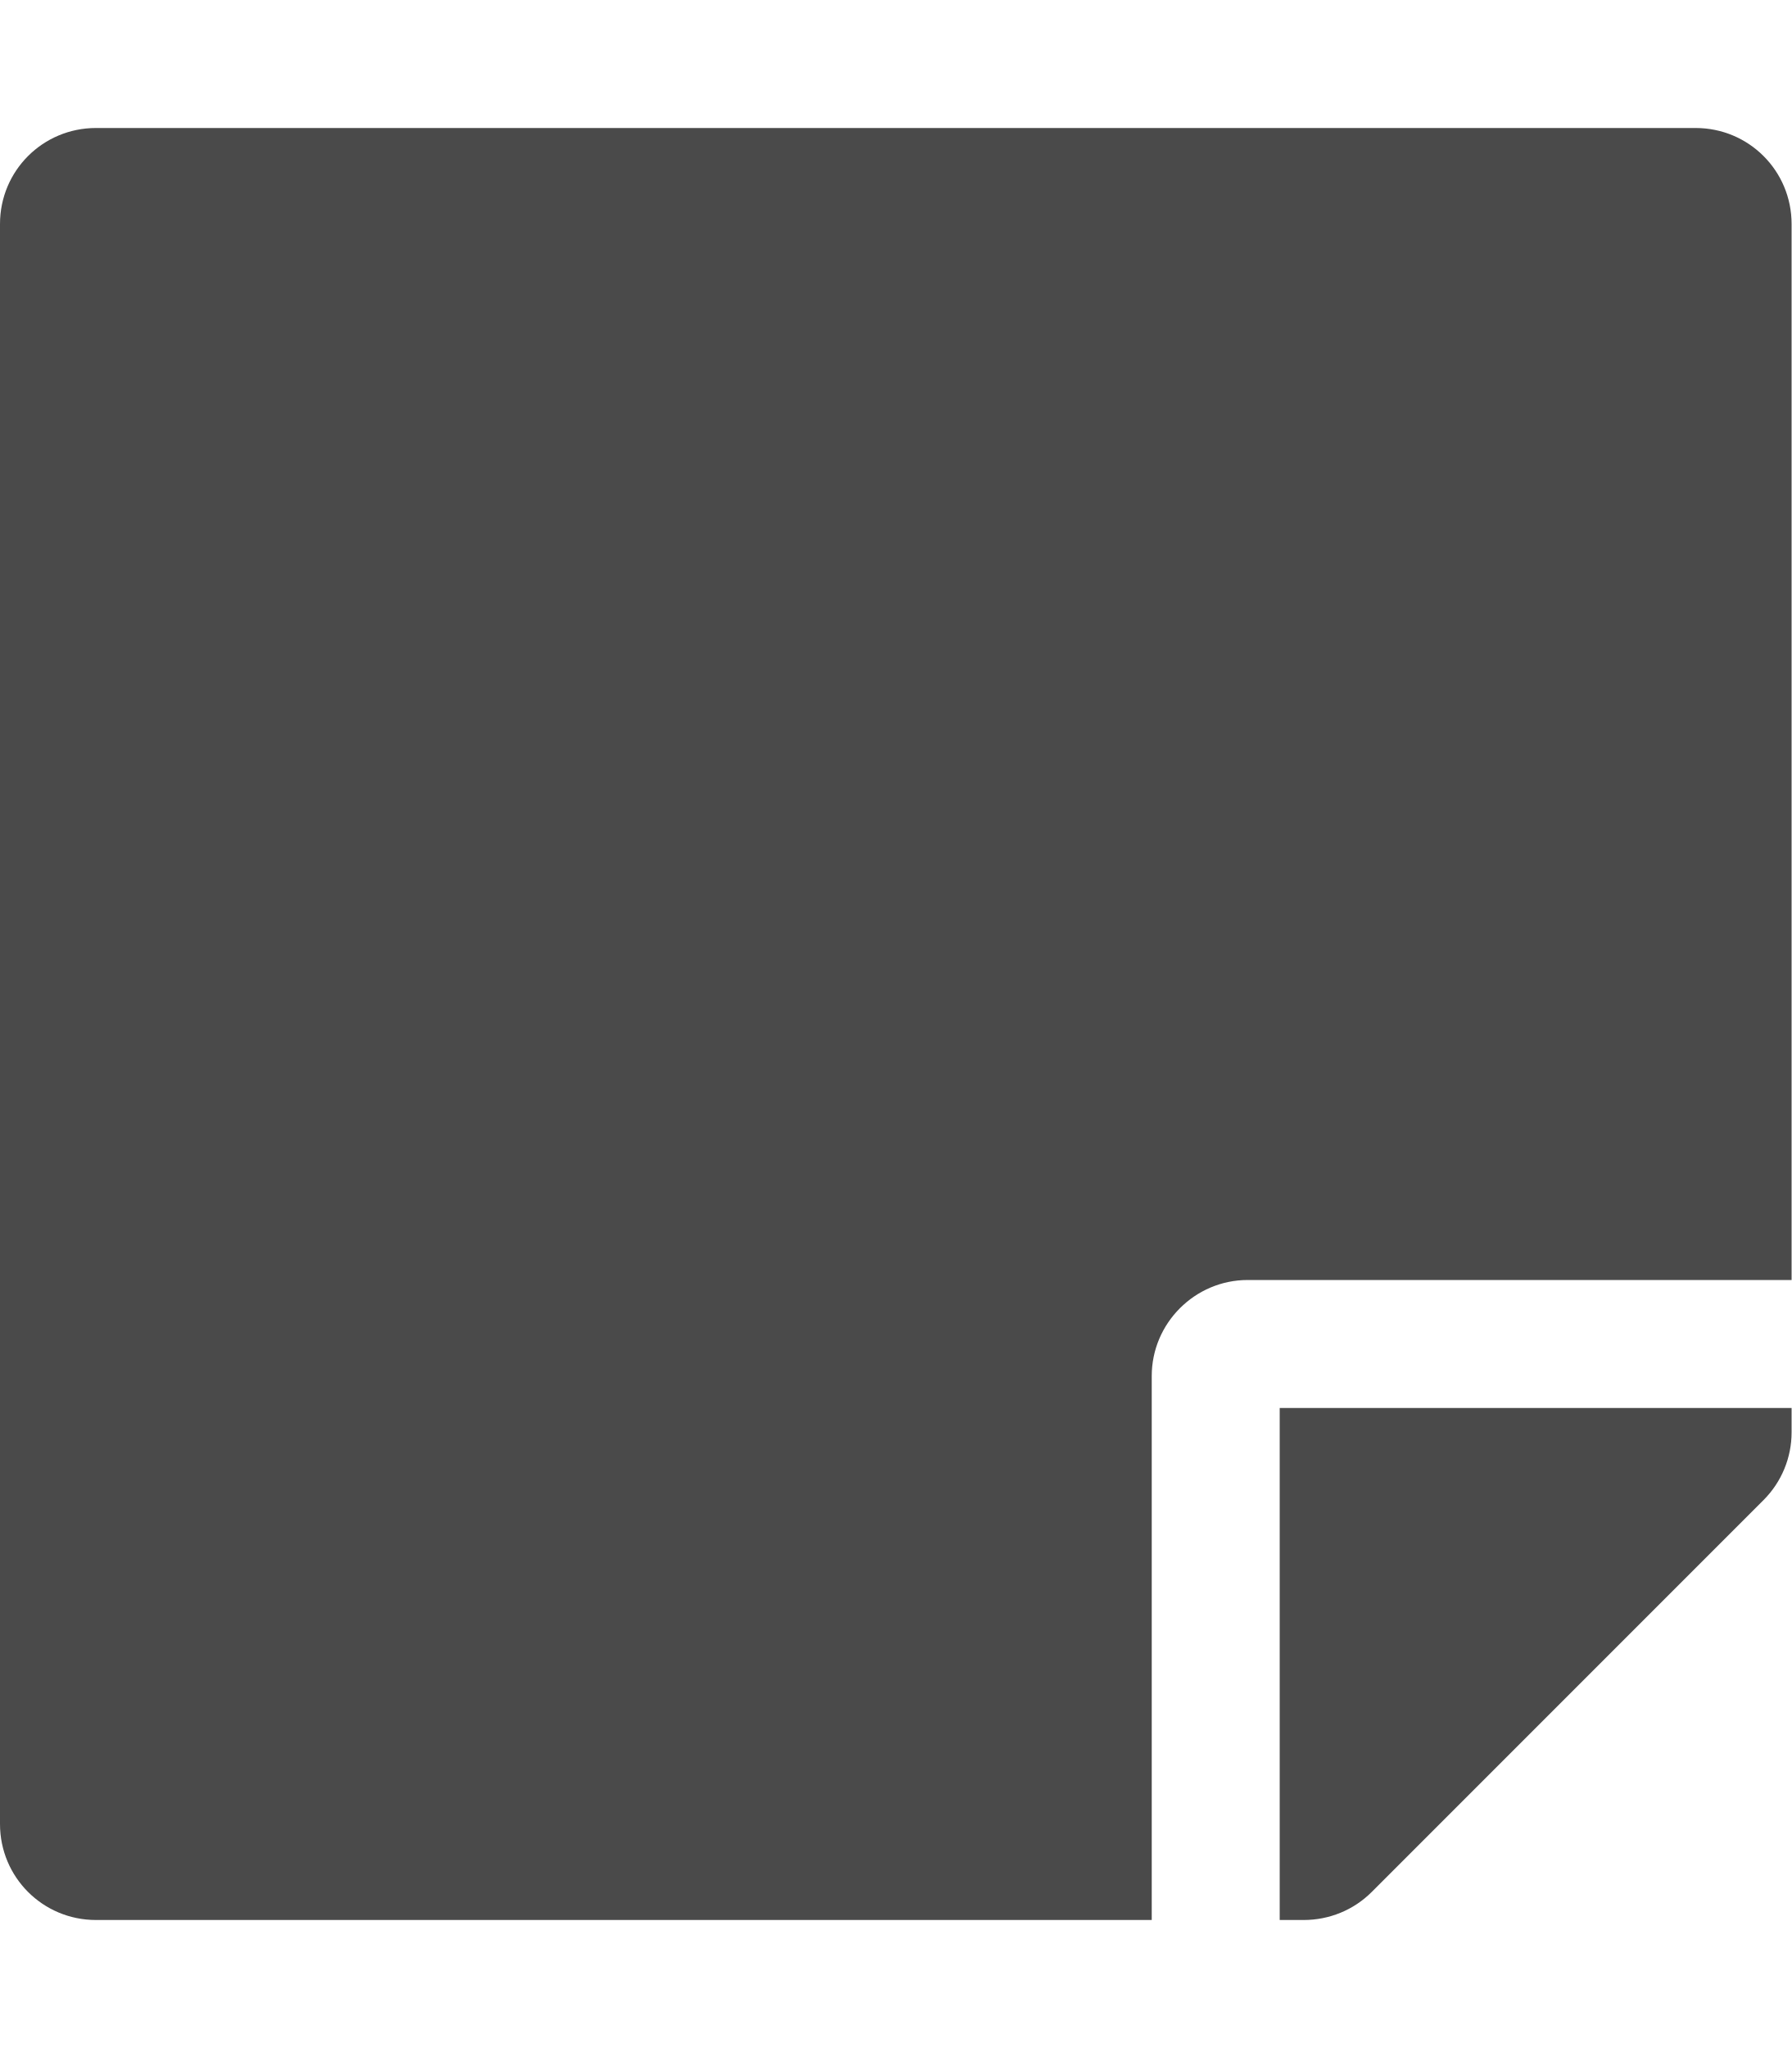
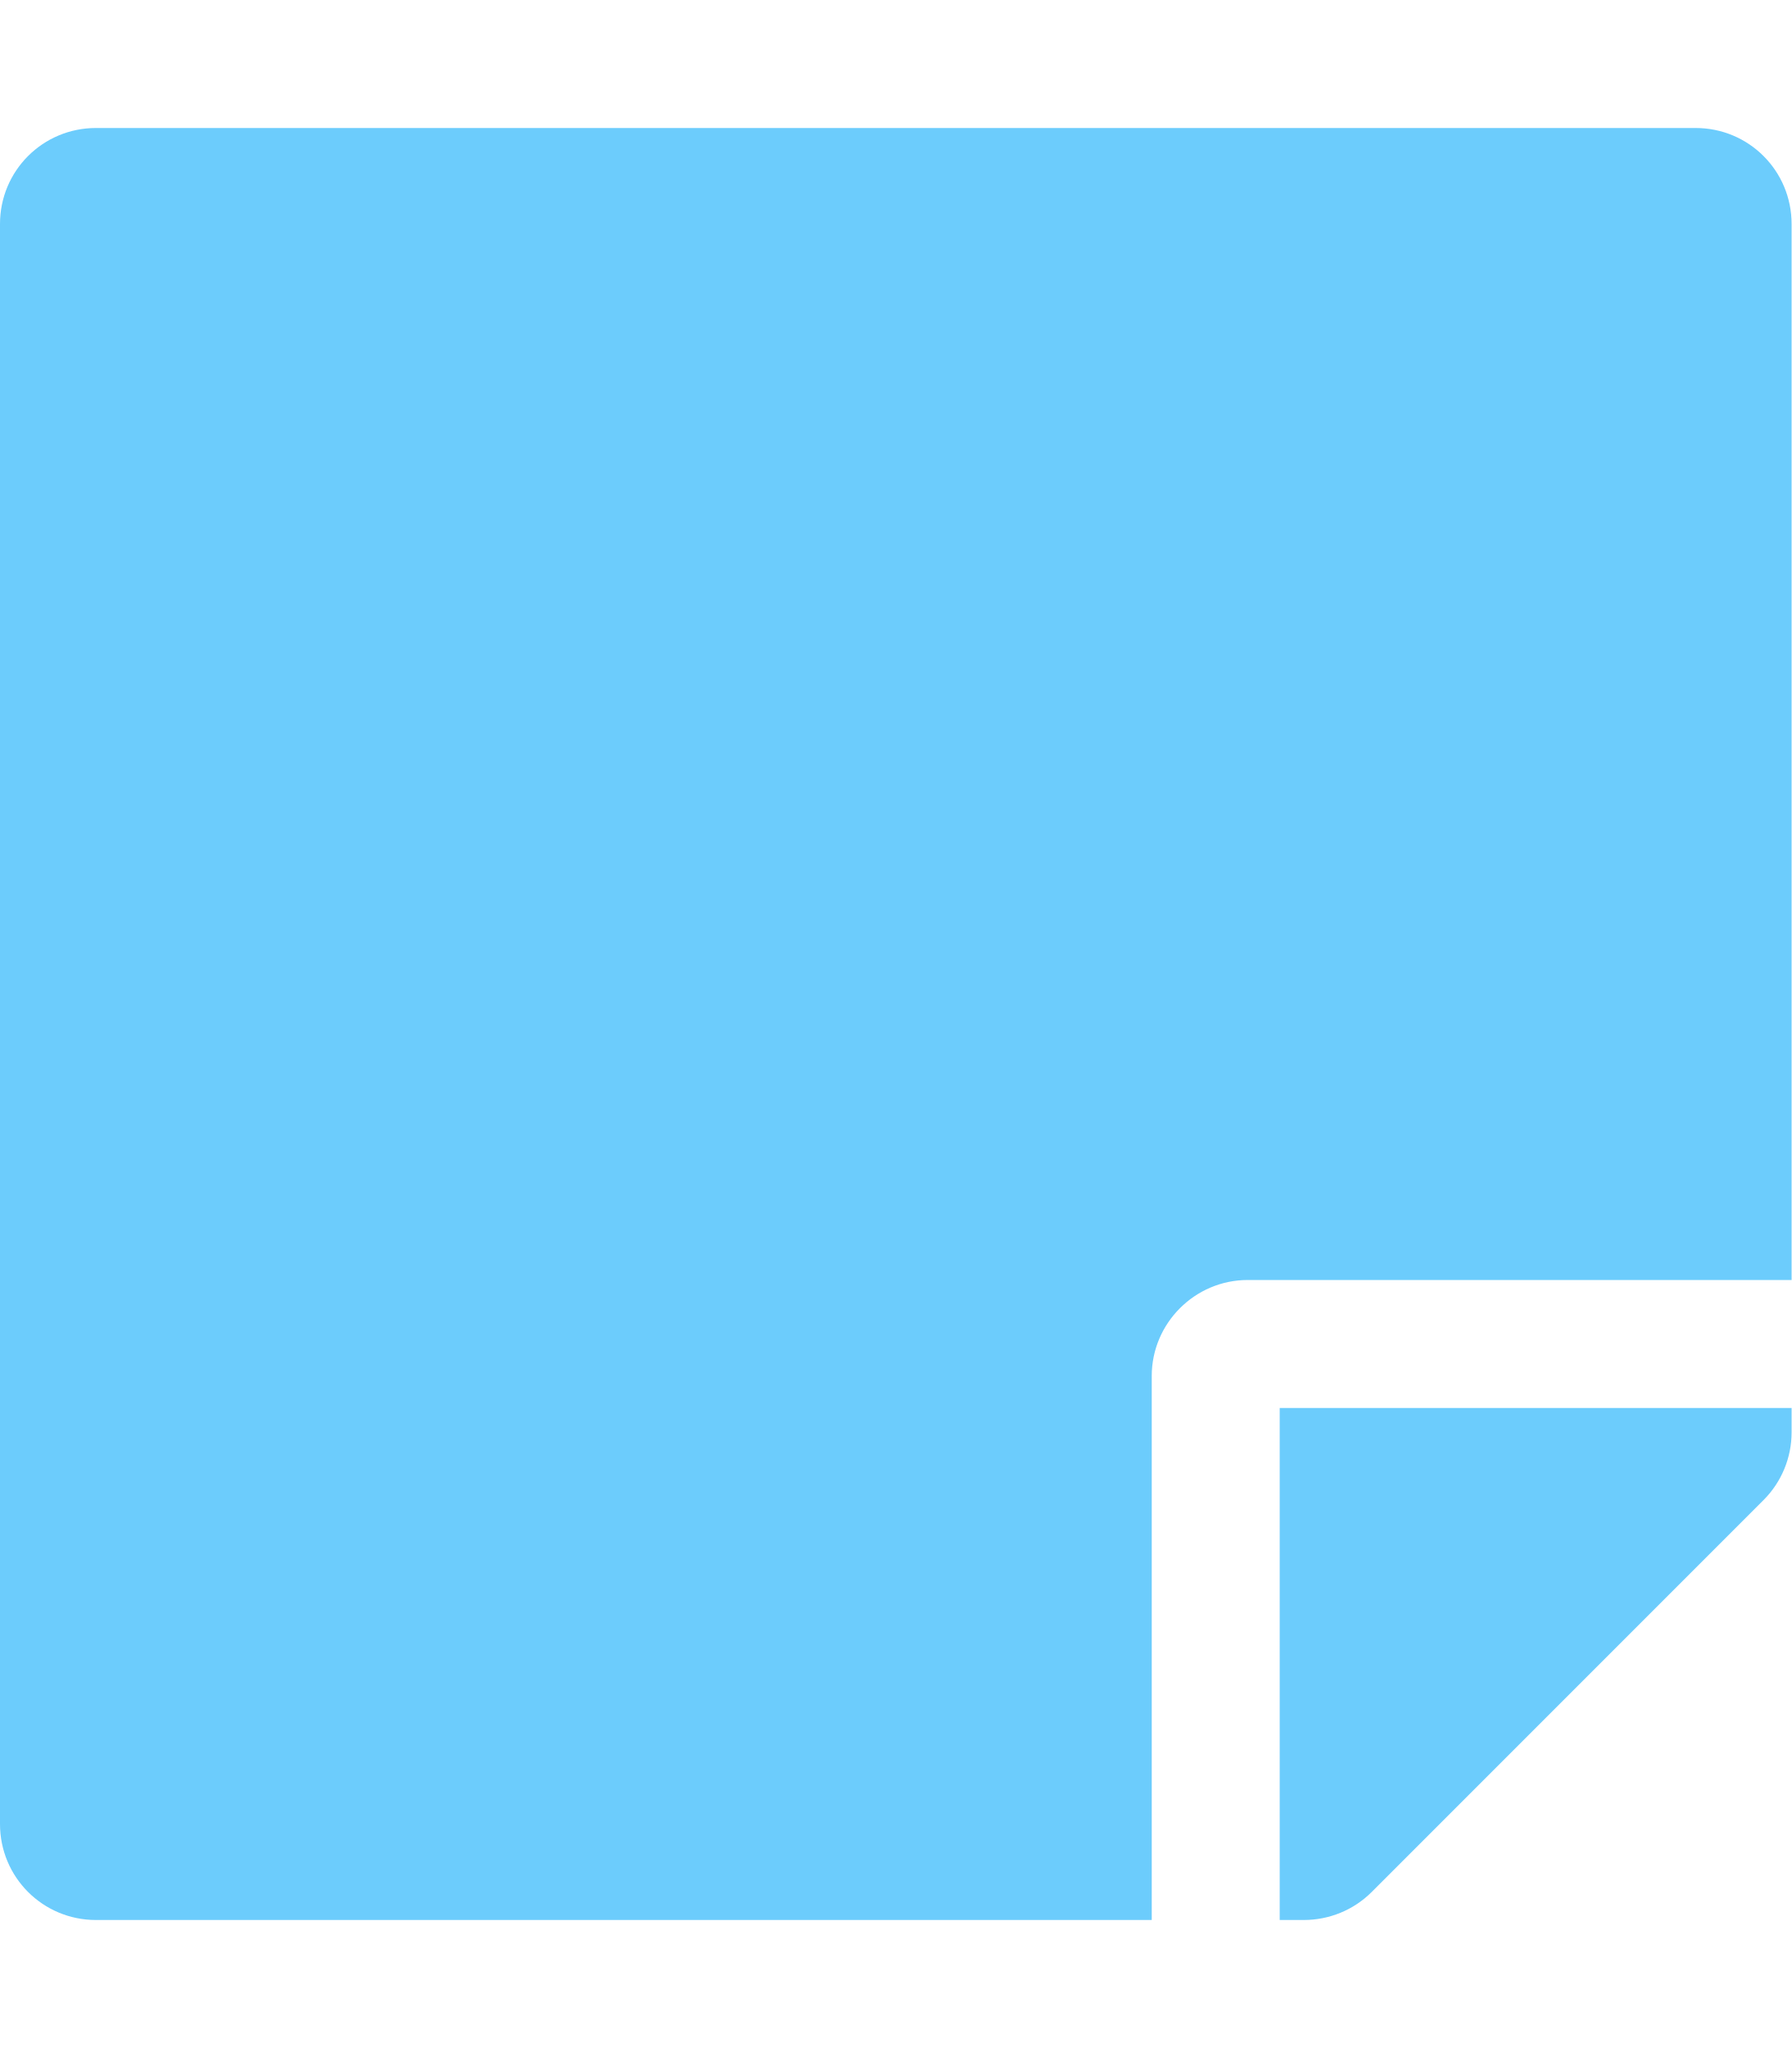
<svg xmlns="http://www.w3.org/2000/svg" aria-hidden="true" focusable="false" data-prefix="fas" data-icon="sticky-note" role="img" viewBox="0 0 448 512" class="svg-inline--fa fa-sticky-note fa-w-14 fa-7x">
-   <path fill="#4a4a4a" d="M312 320h136V56c0-13.3-10.7-24-24-24H24C10.7 32 0 42.7 0 56v400c0 13.3 10.7 24 24 24h264V344c0-13.2 10.8-24 24-24zm129 55l-98 98c-4.5 4.5-10.6 7-17 7h-6V352h128v6.1c0 6.3-2.5 12.4-7 16.9z" class="" />
+   <path fill="#6cccfc" d="M312 320h136V56c0-13.3-10.7-24-24-24H24C10.7 32 0 42.7 0 56v400c0 13.3 10.7 24 24 24h264V344c0-13.2 10.8-24 24-24zm129 55l-98 98c-4.5 4.5-10.6 7-17 7h-6V352h128v6.1c0 6.3-2.5 12.4-7 16.9z" class="" />
</svg>
